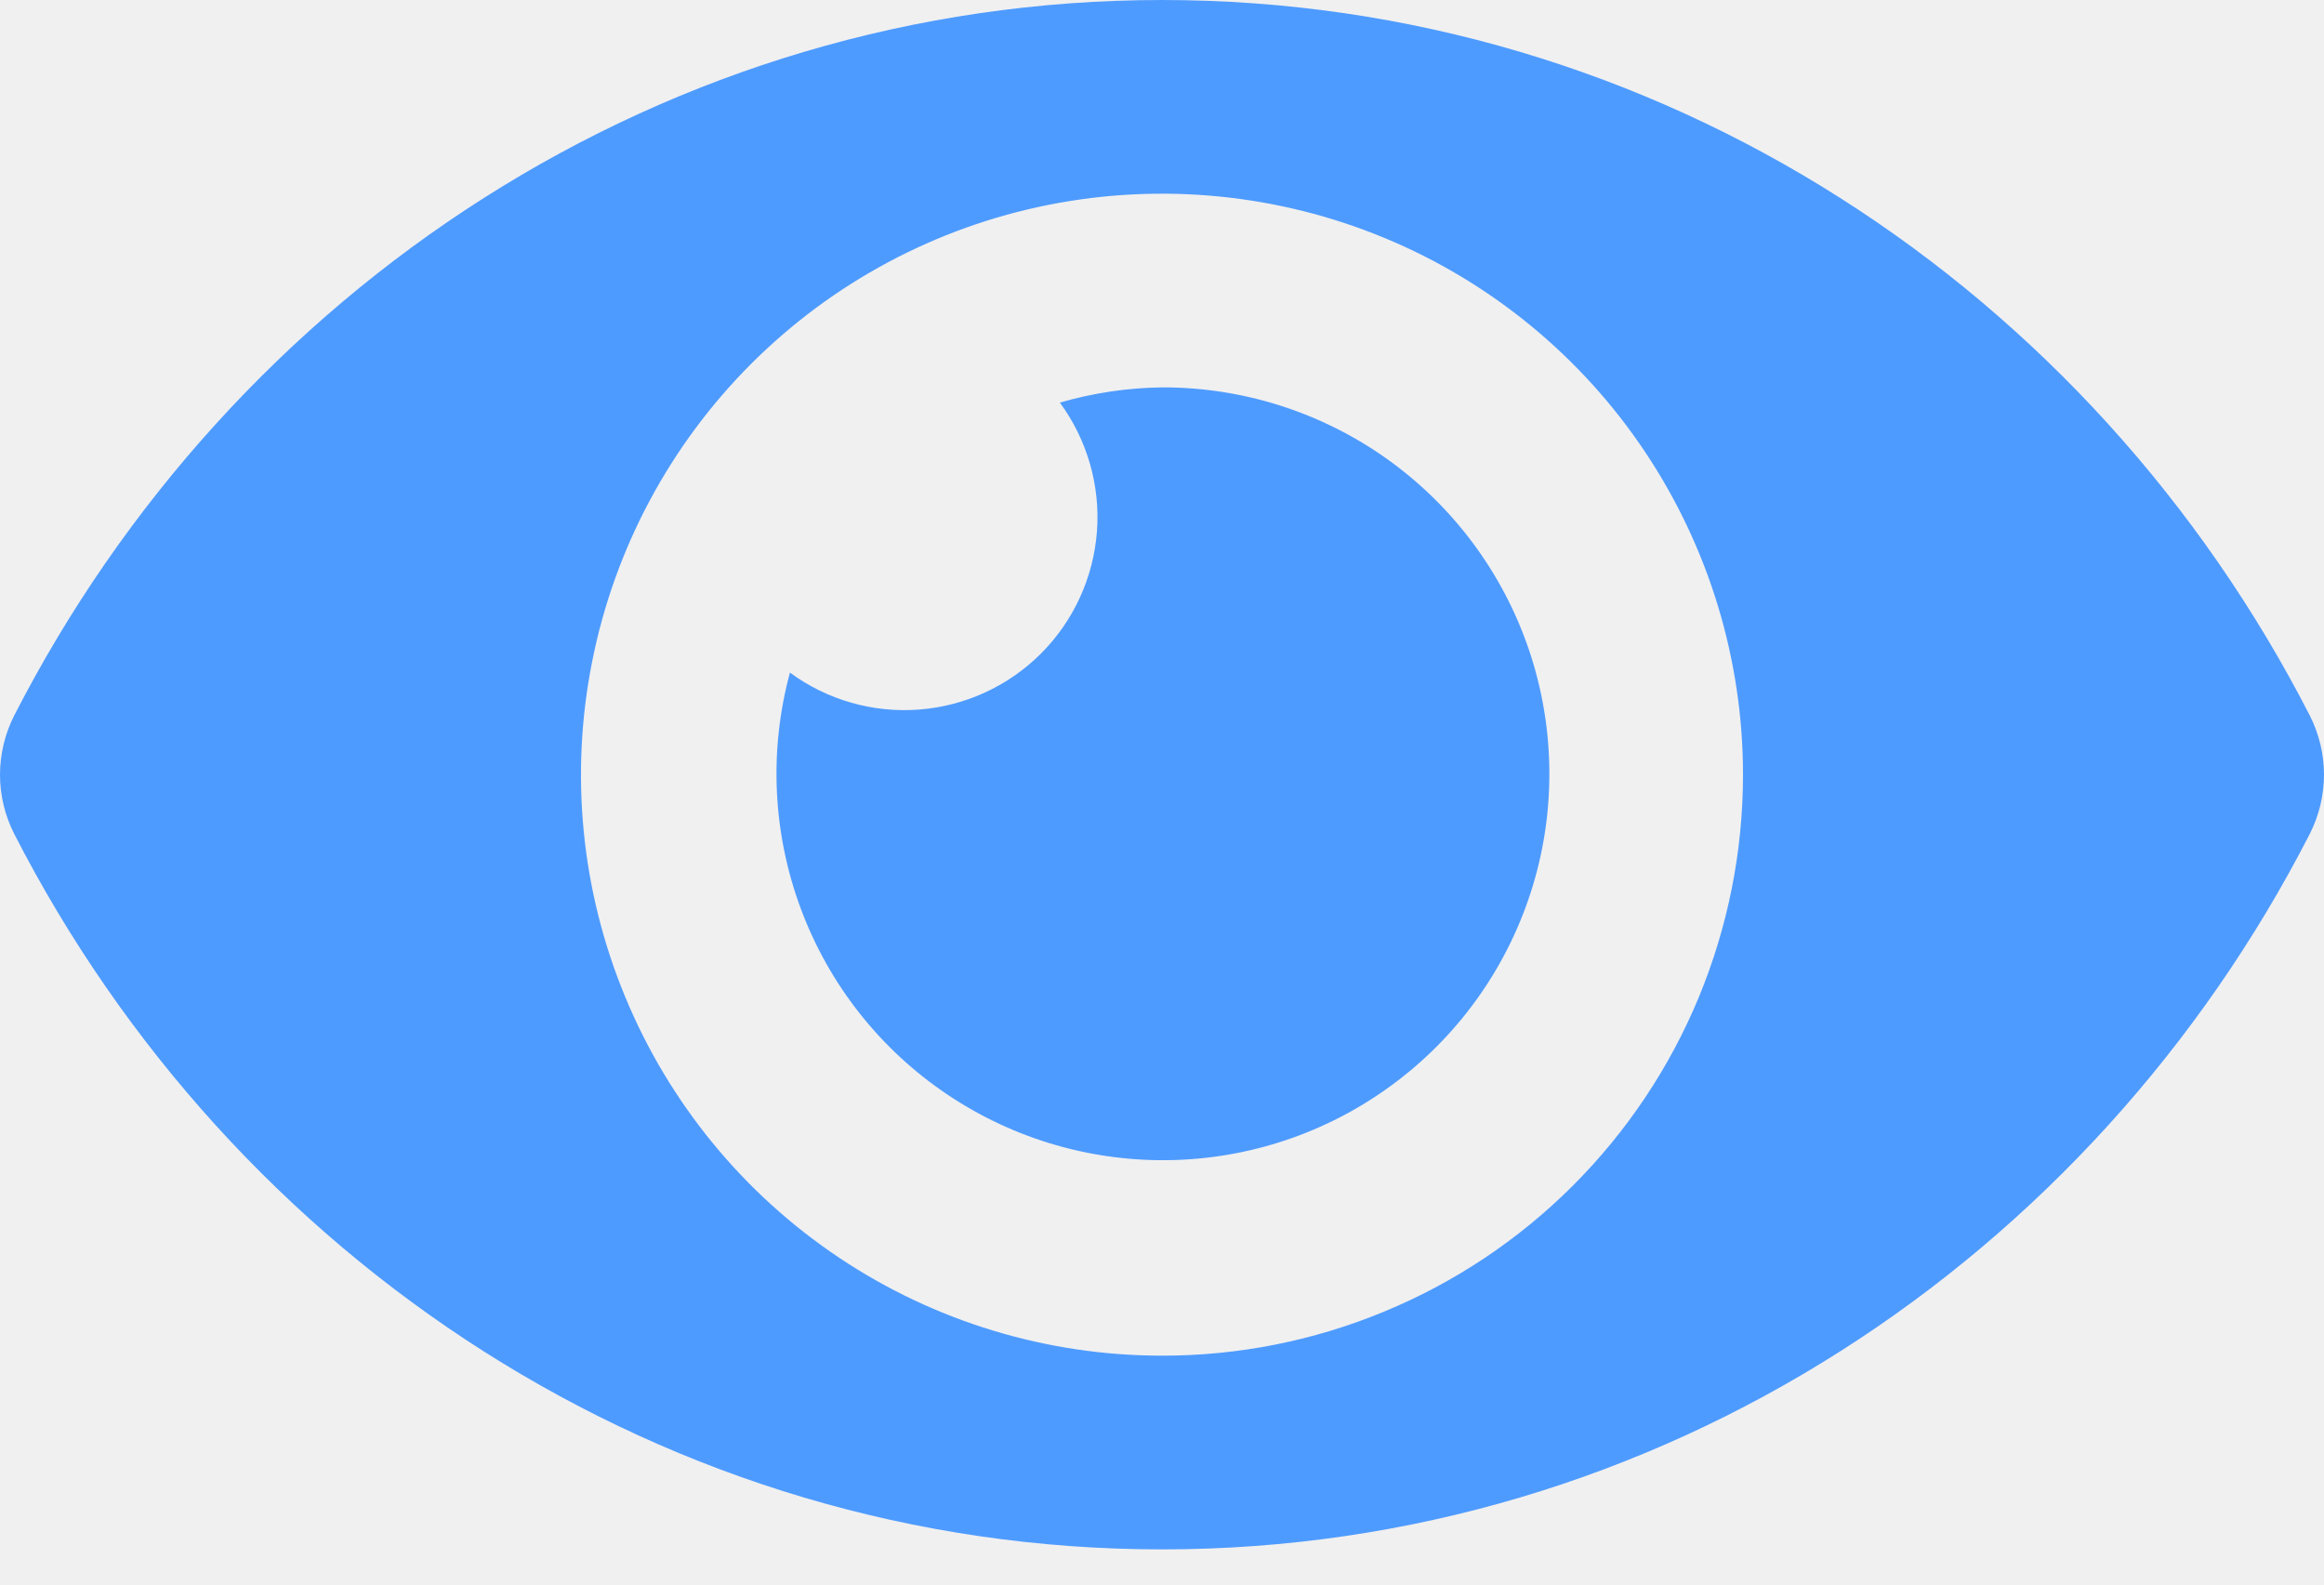
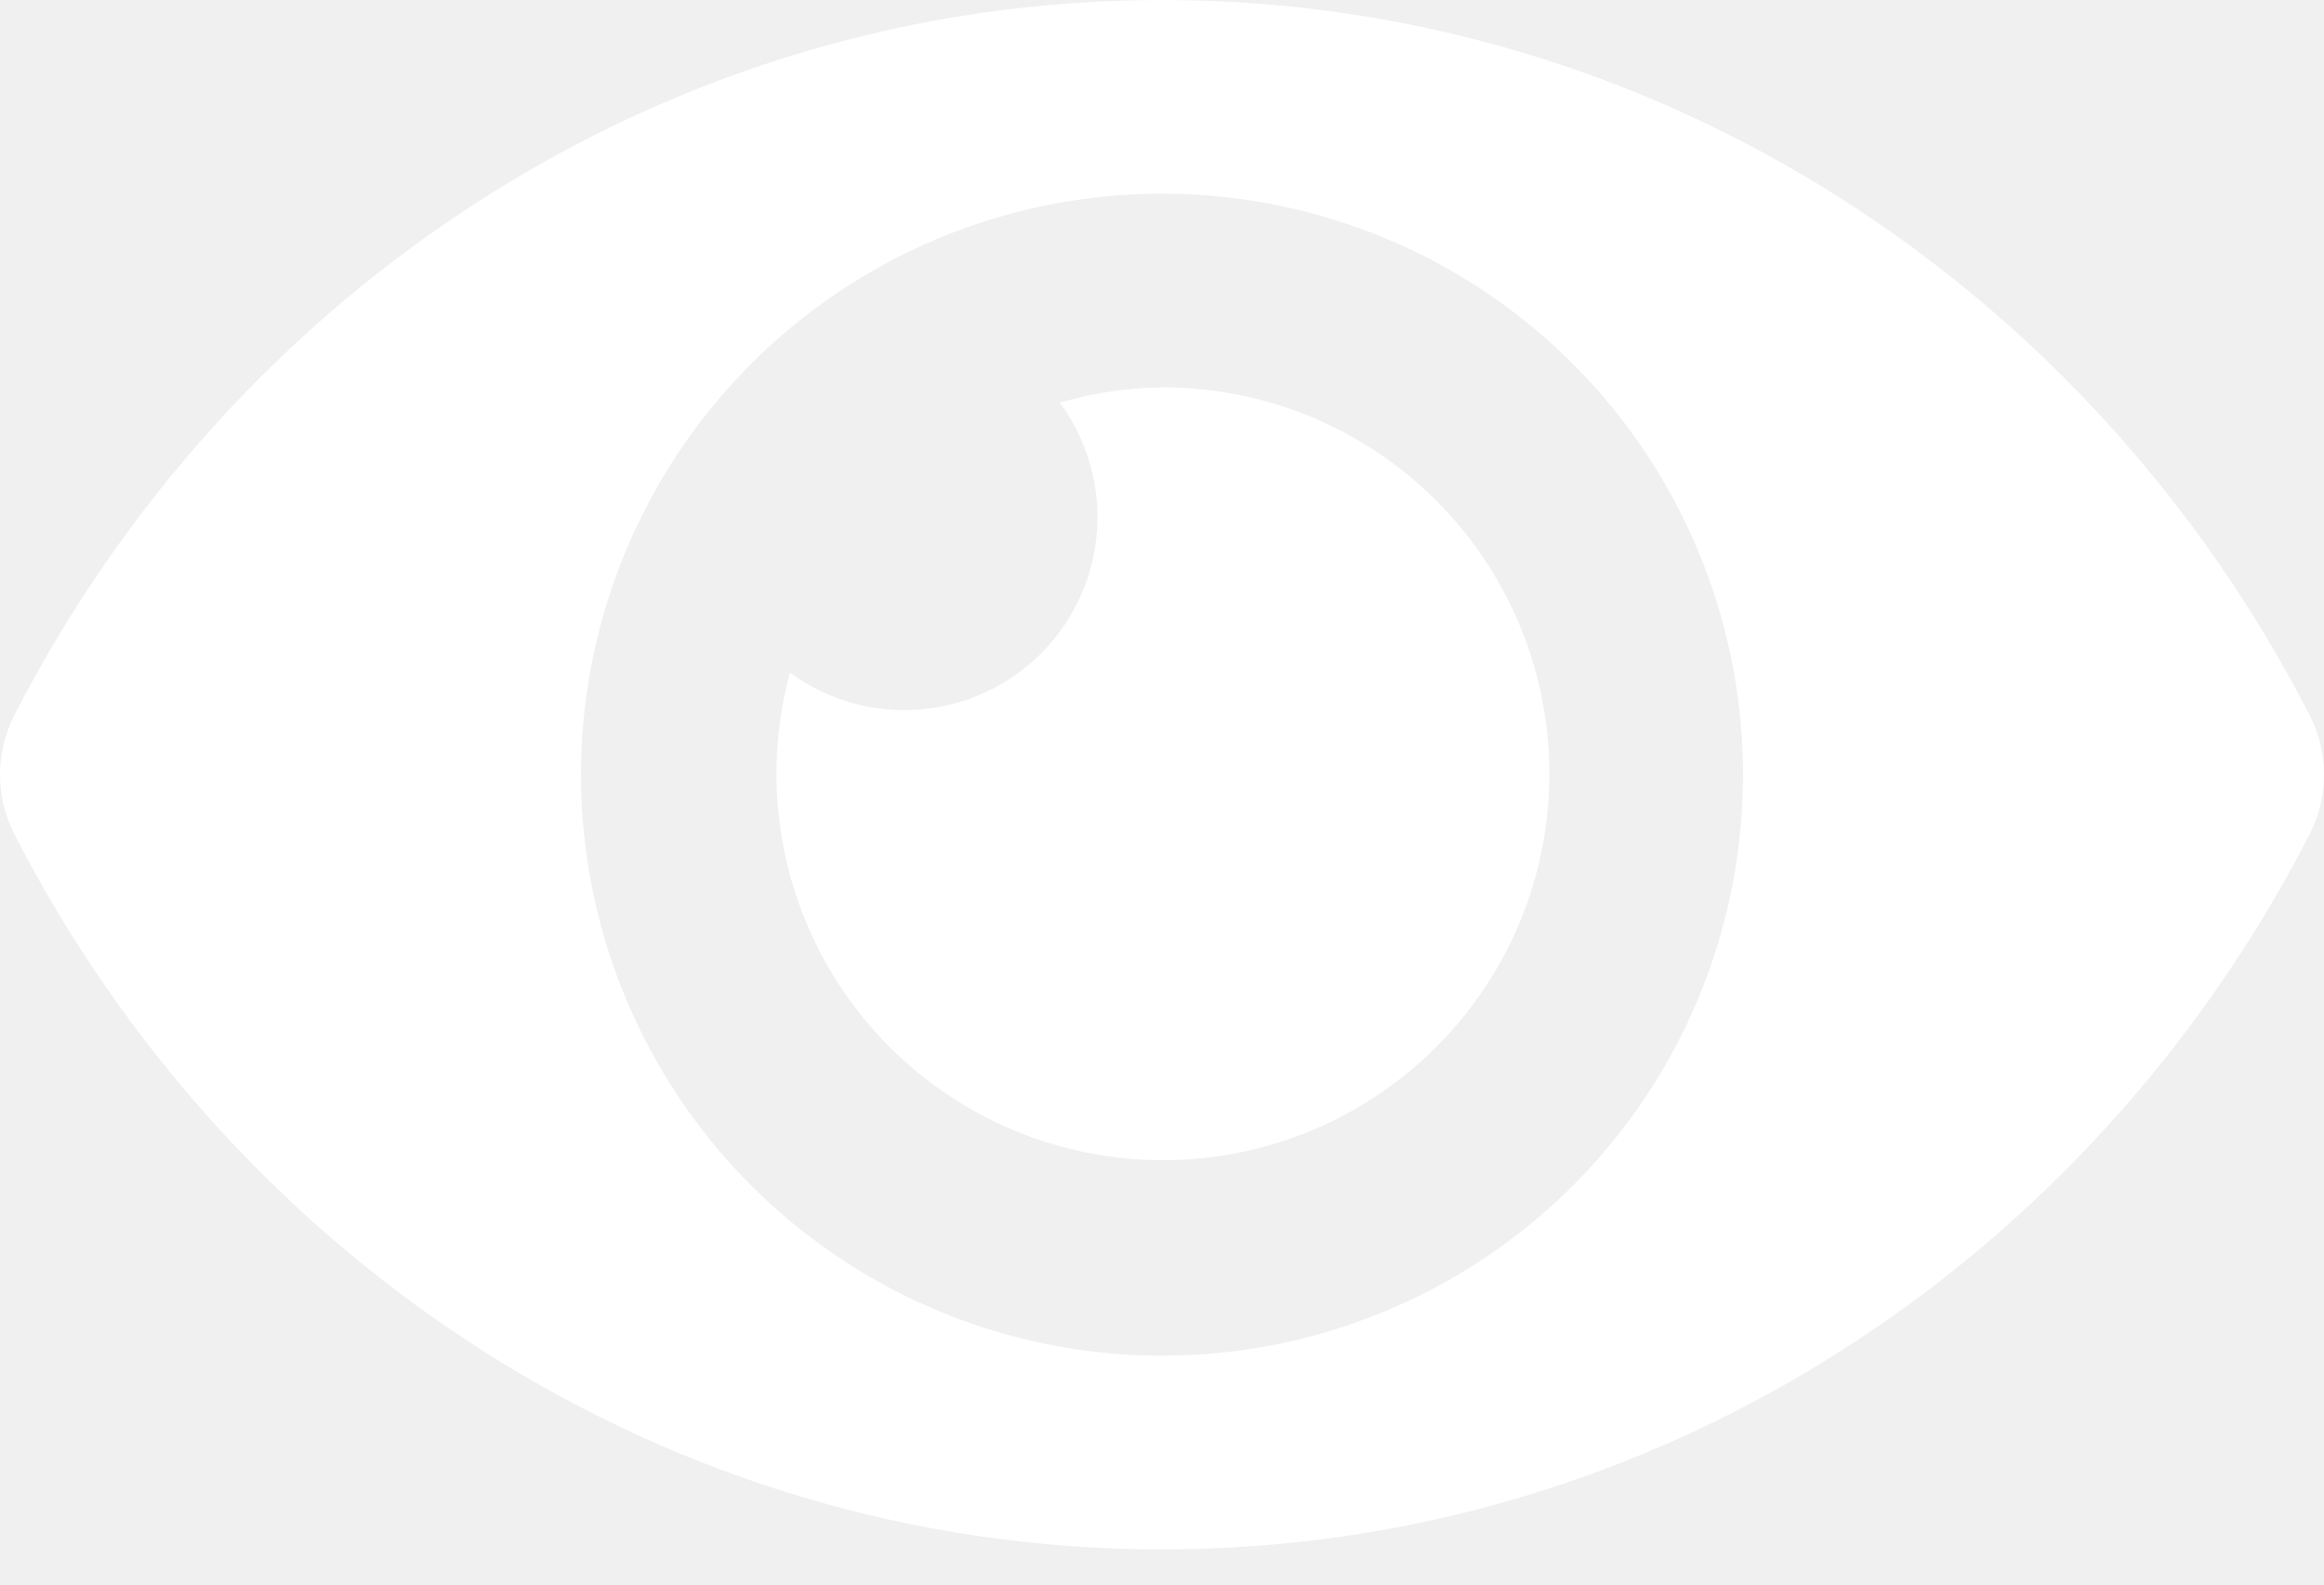
- <svg xmlns="http://www.w3.org/2000/svg" width="22" height="15" viewBox="0 0 22 15" fill="#4E9BFF">
-   <path d="M21.867 6.776C19.796 2.734 15.695 0 11 0C6.305 0 2.203 2.736 0.133 6.776C0.046 6.949 0 7.14 0 7.334C0 7.527 0.046 7.718 0.133 7.891C2.204 11.932 6.305 14.667 11 14.667C15.695 14.667 19.797 11.93 21.867 7.891C21.954 7.718 22 7.527 22 7.333C22 7.139 21.954 6.949 21.867 6.776ZM11 12.833C9.912 12.833 8.849 12.511 7.944 11.906C7.04 11.302 6.335 10.443 5.919 9.438C5.502 8.433 5.393 7.327 5.606 6.26C5.818 5.193 6.342 4.213 7.111 3.444C7.88 2.675 8.86 2.151 9.927 1.939C10.994 1.727 12.1 1.836 13.105 2.252C14.11 2.668 14.969 3.373 15.573 4.278C16.177 5.182 16.5 6.246 16.5 7.333C16.5 8.056 16.358 8.771 16.082 9.439C15.806 10.106 15.401 10.712 14.89 11.223C14.379 11.734 13.773 12.139 13.105 12.415C12.438 12.692 11.722 12.834 11 12.833ZM11 3.667C10.673 3.671 10.348 3.72 10.033 3.811C10.292 4.163 10.417 4.597 10.384 5.032C10.351 5.468 10.163 5.878 9.854 6.187C9.545 6.496 9.135 6.684 8.699 6.717C8.263 6.75 7.83 6.626 7.478 6.367C7.278 7.105 7.314 7.888 7.582 8.605C7.849 9.322 8.335 9.937 8.971 10.363C9.606 10.789 10.359 11.005 11.124 10.981C11.889 10.957 12.627 10.694 13.234 10.228C13.842 9.763 14.288 9.118 14.51 8.386C14.732 7.654 14.718 6.87 14.472 6.146C14.225 5.421 13.757 4.793 13.135 4.348C12.512 3.903 11.765 3.665 11 3.667Z" fill="#4E9BFF" />
+ <svg xmlns="http://www.w3.org/2000/svg" width="22" height="15" viewBox="0 0 22 15" fill="#ffffff">
+   <path d="M21.867 6.776C19.796 2.734 15.695 0 11 0C6.305 0 2.203 2.736 0.133 6.776C0.046 6.949 0 7.14 0 7.334C0 7.527 0.046 7.718 0.133 7.891C2.204 11.932 6.305 14.667 11 14.667C15.695 14.667 19.797 11.93 21.867 7.891C21.954 7.718 22 7.527 22 7.333C22 7.139 21.954 6.949 21.867 6.776ZM11 12.833C9.912 12.833 8.849 12.511 7.944 11.906C7.04 11.302 6.335 10.443 5.919 9.438C5.502 8.433 5.393 7.327 5.606 6.26C5.818 5.193 6.342 4.213 7.111 3.444C7.88 2.675 8.86 2.151 9.927 1.939C10.994 1.727 12.1 1.836 13.105 2.252C14.11 2.668 14.969 3.373 15.573 4.278C16.177 5.182 16.5 6.246 16.5 7.333C16.5 8.056 16.358 8.771 16.082 9.439C15.806 10.106 15.401 10.712 14.89 11.223C14.379 11.734 13.773 12.139 13.105 12.415C12.438 12.692 11.722 12.834 11 12.833ZM11 3.667C10.673 3.671 10.348 3.72 10.033 3.811C10.292 4.163 10.417 4.597 10.384 5.032C10.351 5.468 10.163 5.878 9.854 6.187C9.545 6.496 9.135 6.684 8.699 6.717C8.263 6.75 7.83 6.626 7.478 6.367C7.278 7.105 7.314 7.888 7.582 8.605C7.849 9.322 8.335 9.937 8.971 10.363C9.606 10.789 10.359 11.005 11.124 10.981C11.889 10.957 12.627 10.694 13.234 10.228C13.842 9.763 14.288 9.118 14.51 8.386C14.732 7.654 14.718 6.87 14.472 6.146C14.225 5.421 13.757 4.793 13.135 4.348C12.512 3.903 11.765 3.665 11 3.667Z" fill="#ffffff" />
</svg>
